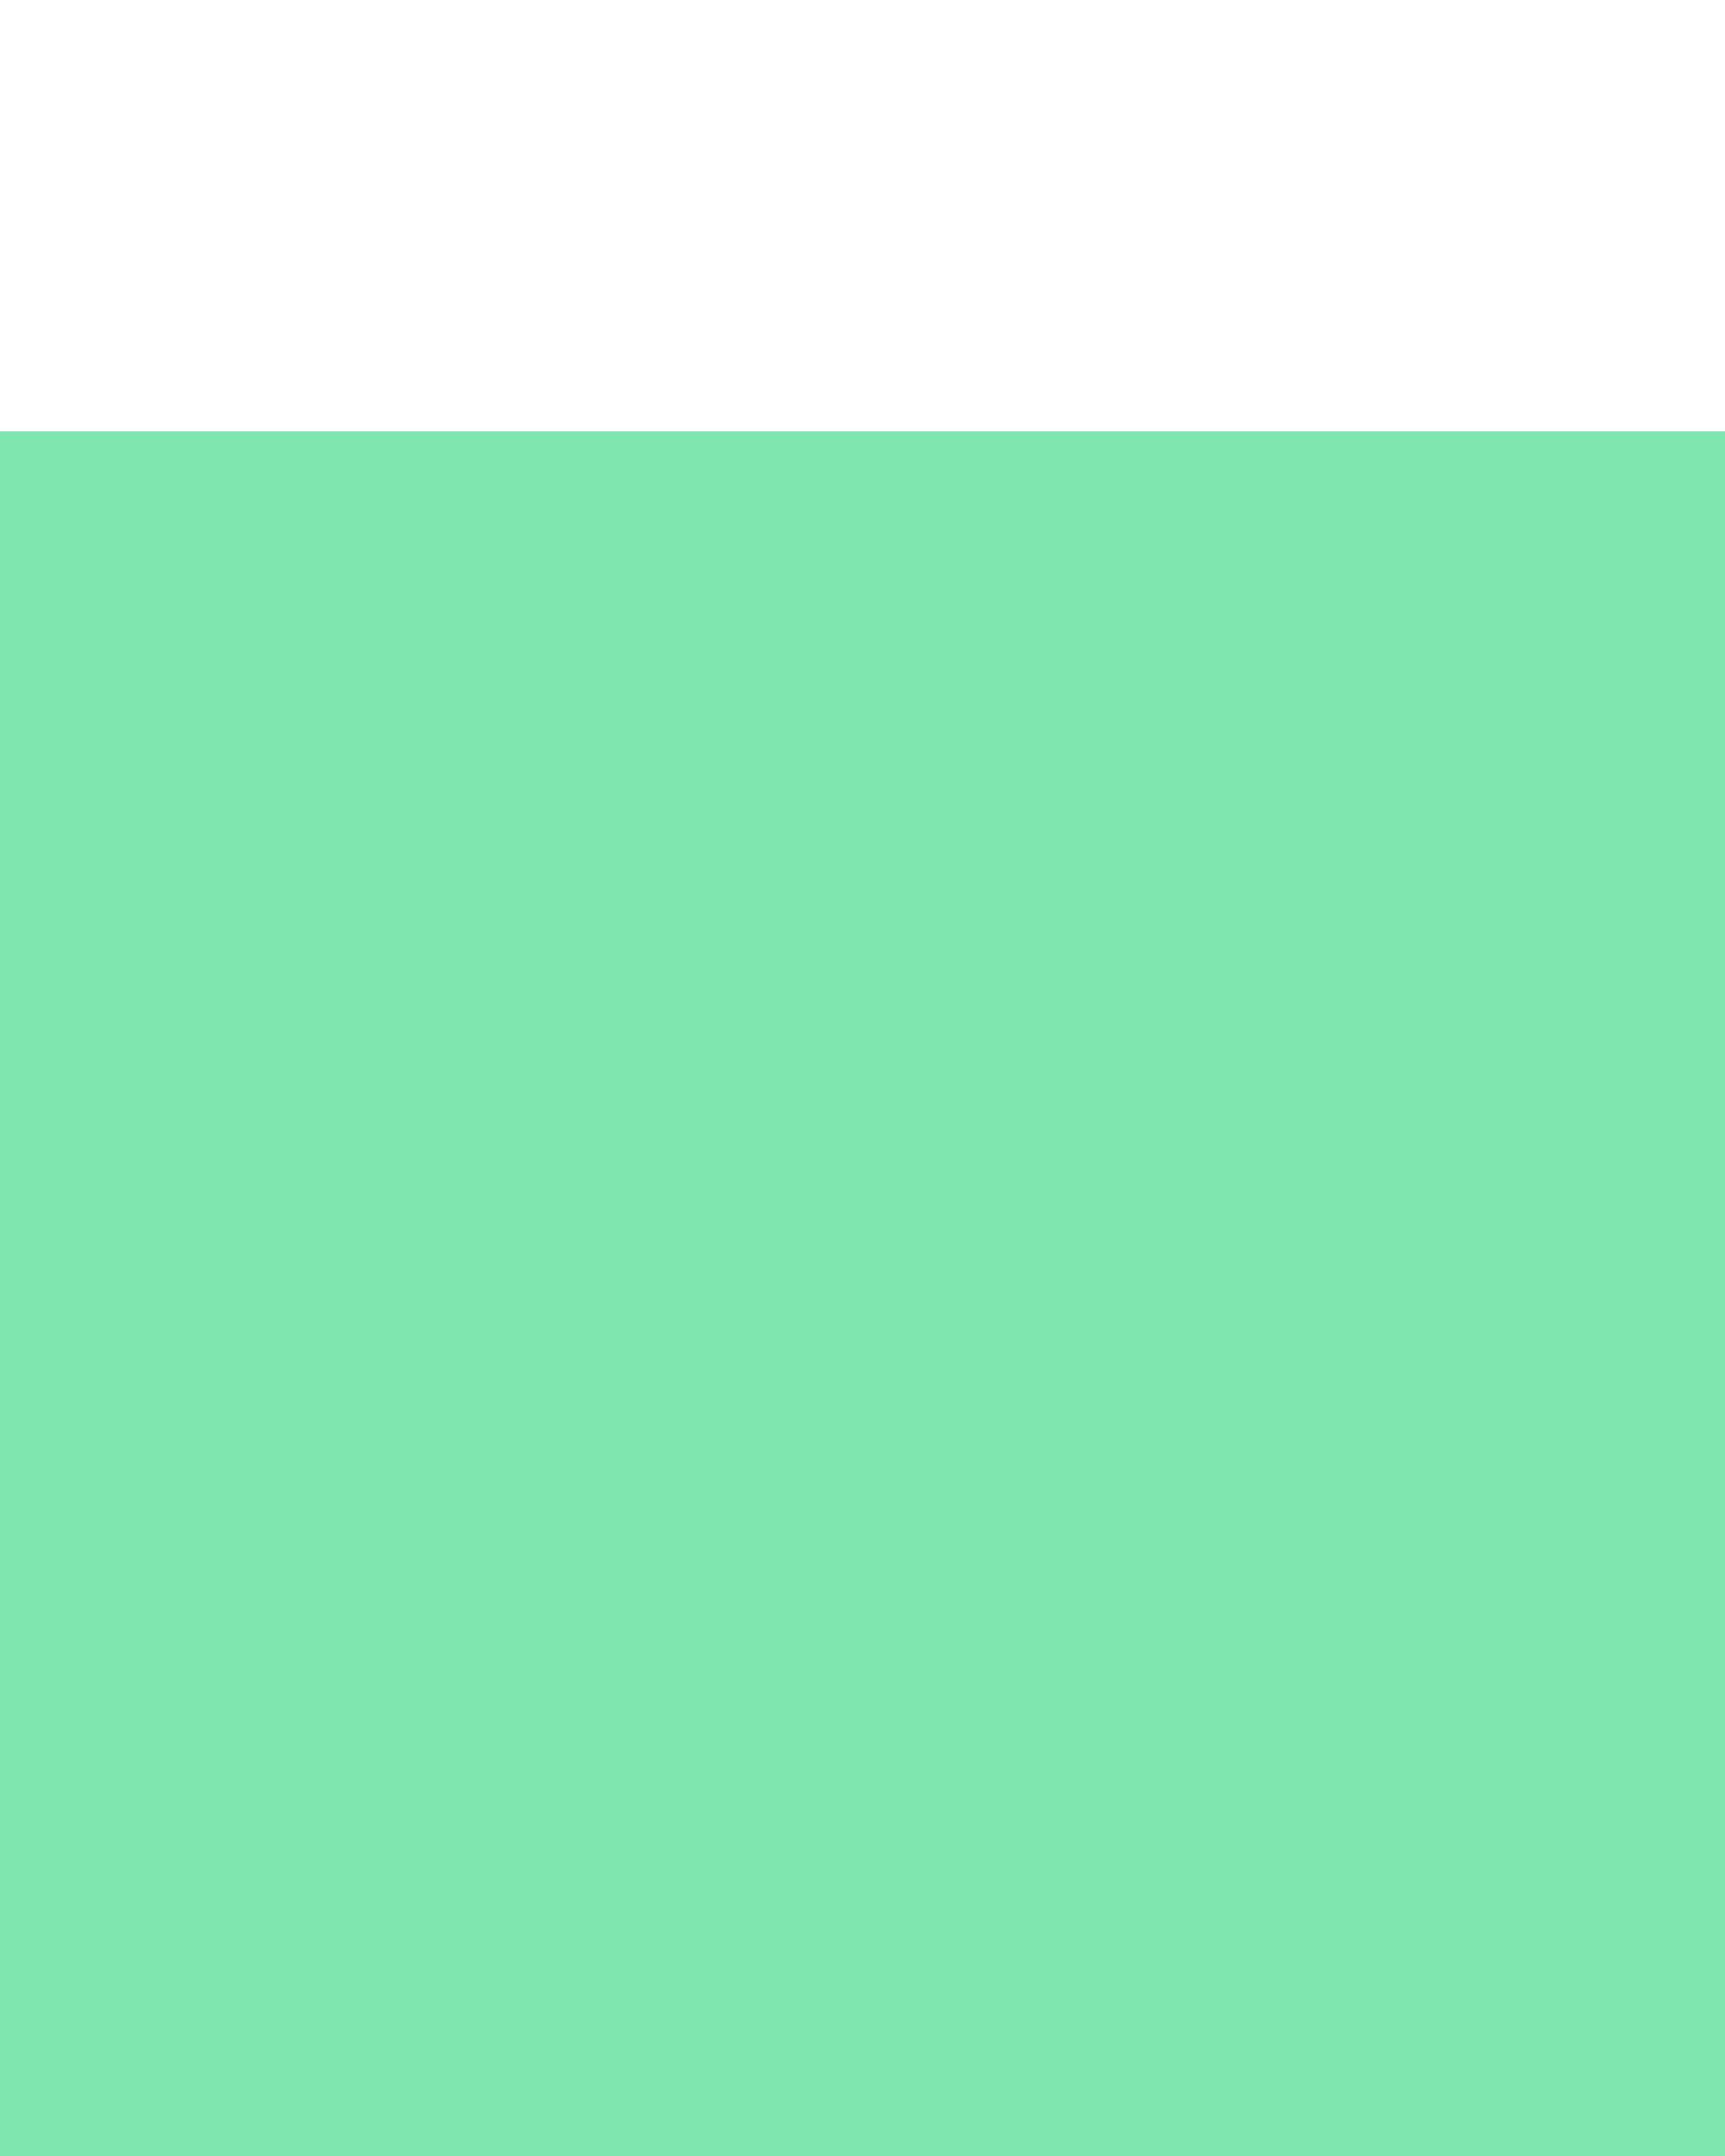
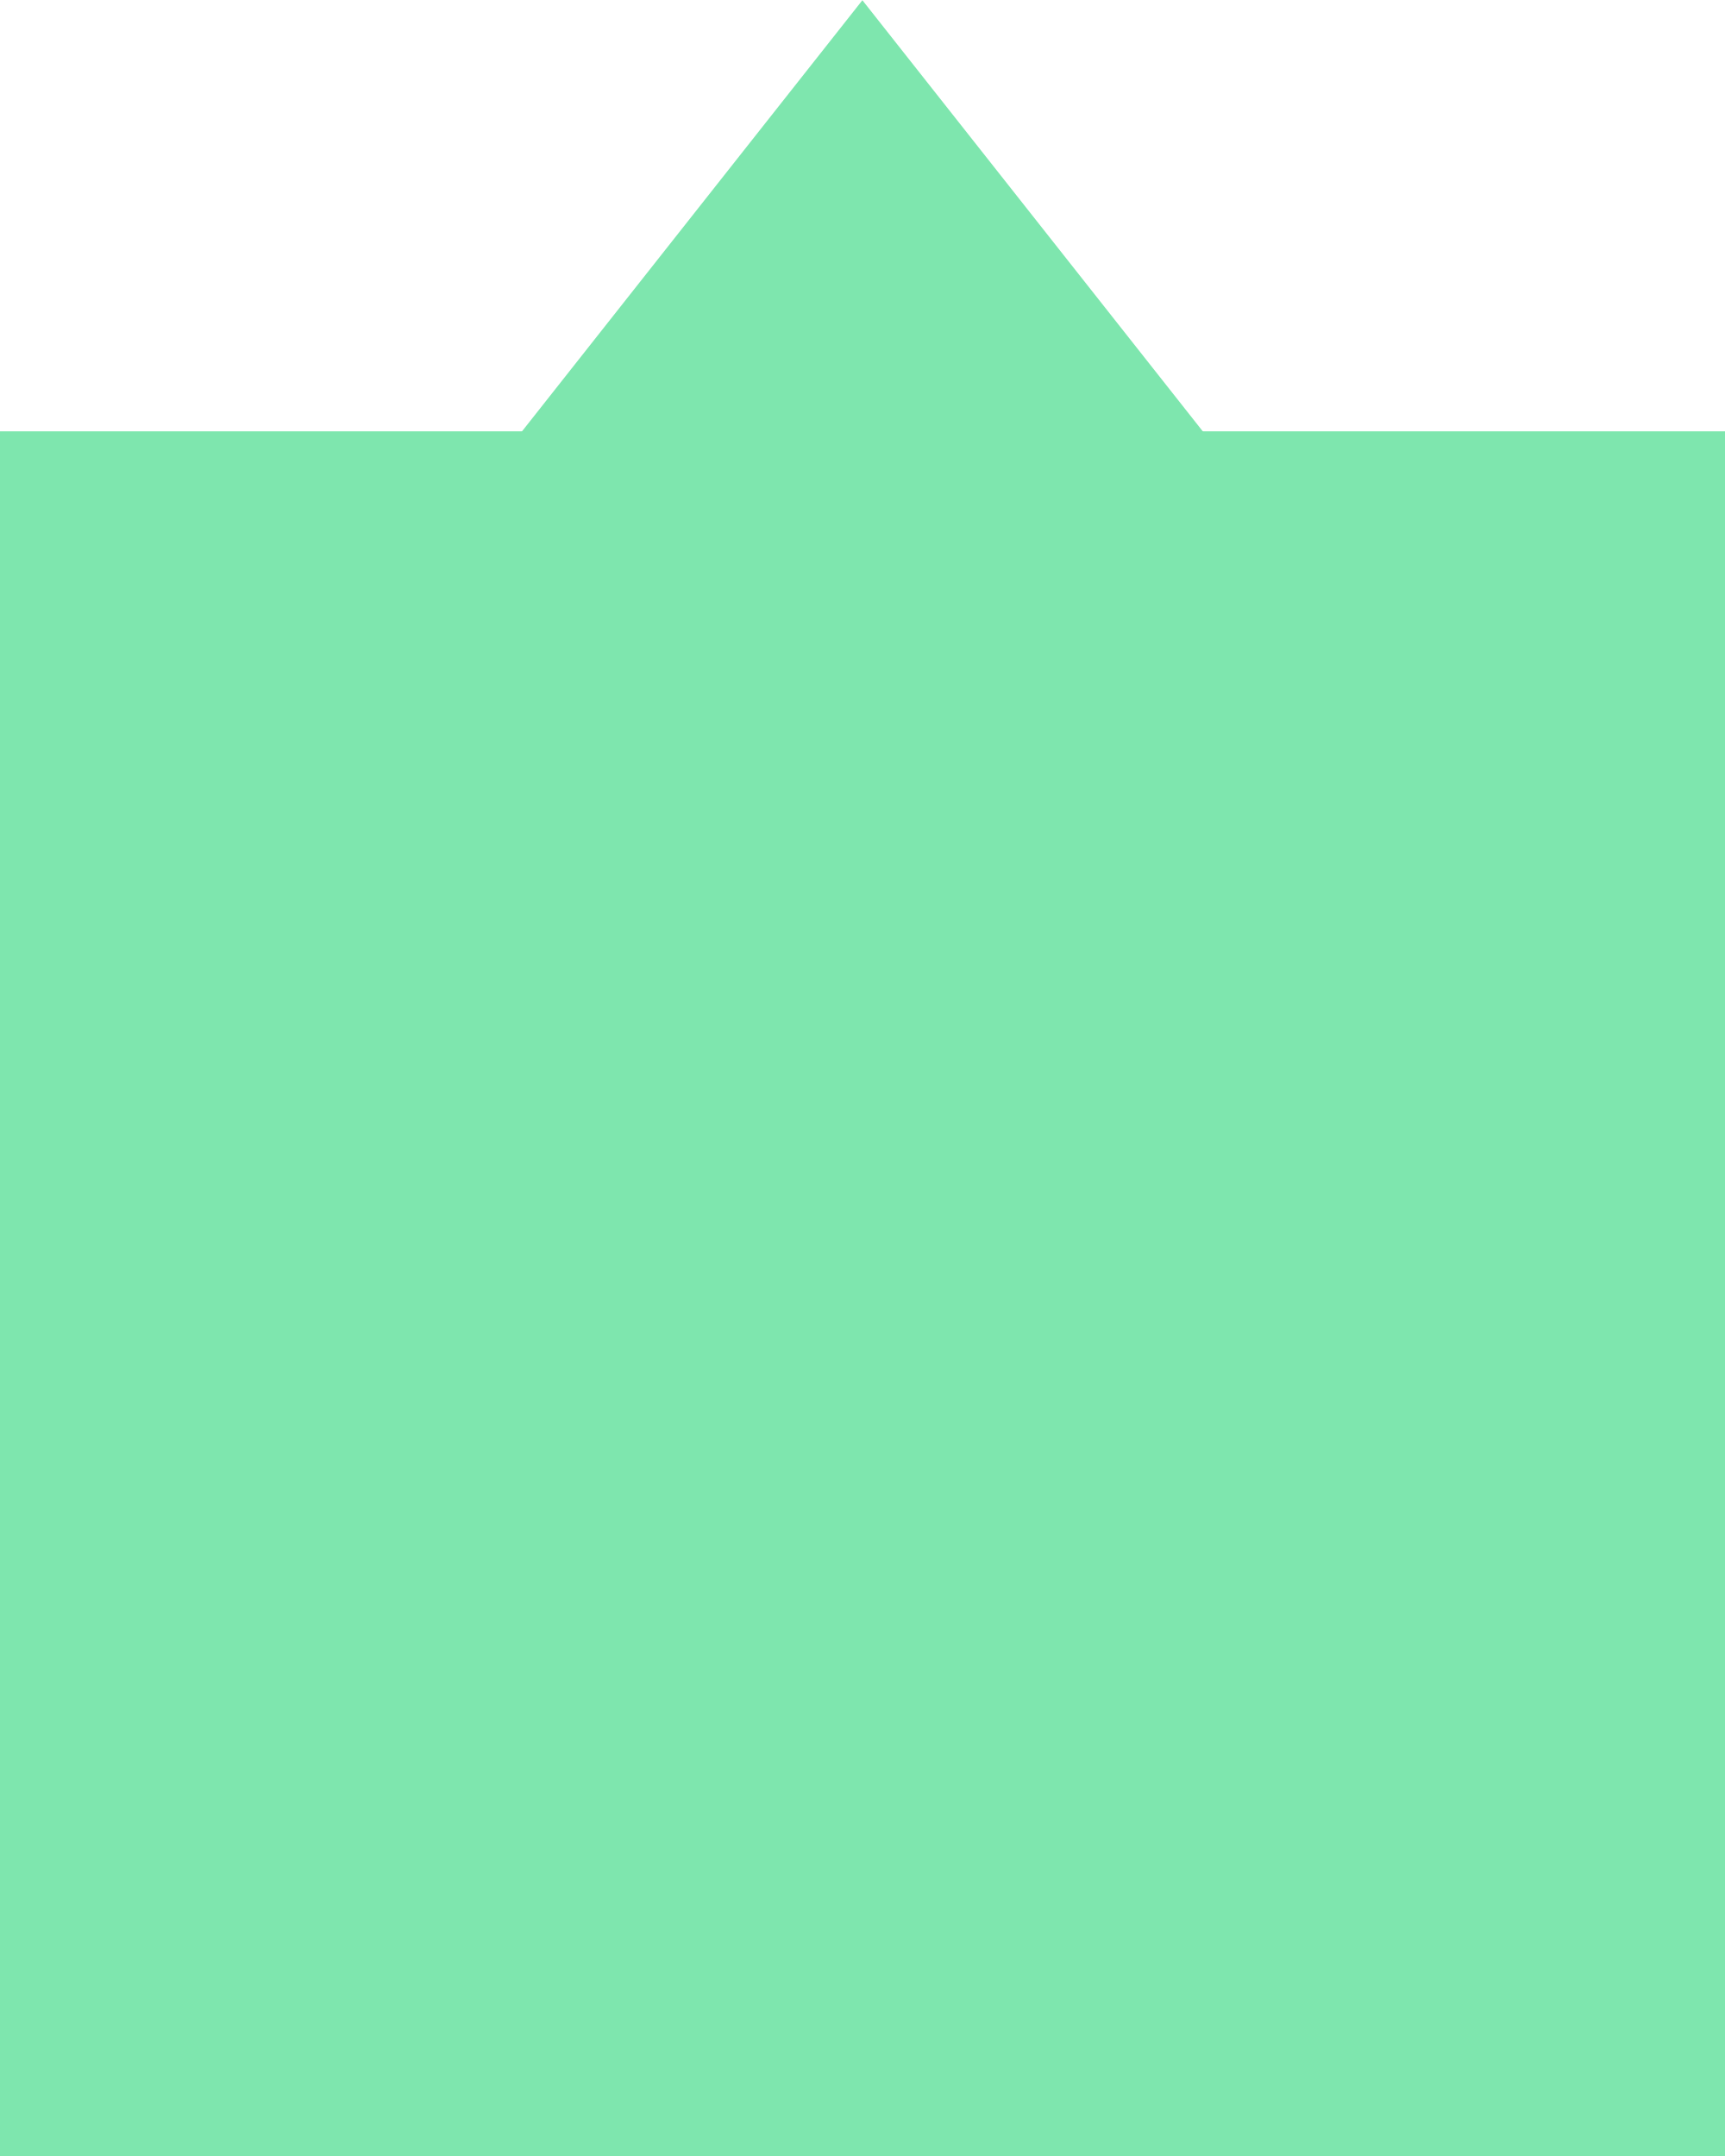
<svg xmlns="http://www.w3.org/2000/svg" width="32" height="40" viewBox="0 0 8.467 10.583" version="1.1" id="svg1">
  <defs id="defs1" />
  <g id="layer1">
    <rect style="fill:#7ee6ae;fill-opacity:1;stroke:none;stroke-width:9.741;stroke-opacity:0.434" id="rect1" width="8.467" height="8.467" x="-2.220446e-16" y="2.117" />
-     <path style="fill:#7ee6ae;fill-opacity:1;stroke:none;stroke-width:16.933;stroke-opacity:0.434" id="path1" transform="matrix(-1.803706,0,0,-1,10.35116,3.242685)" />
+     <path style="fill:#7ee6ae;fill-opacity:1;stroke:none;stroke-width:16.933;stroke-opacity:0.434" id="path1" transform="matrix(-1.803706,0,0,-1.318871,10.35116,4.276491)" d="M 5.708,-0.77 3.392,3.242 1.076,-0.77 Z" />
  </g>
</svg>
